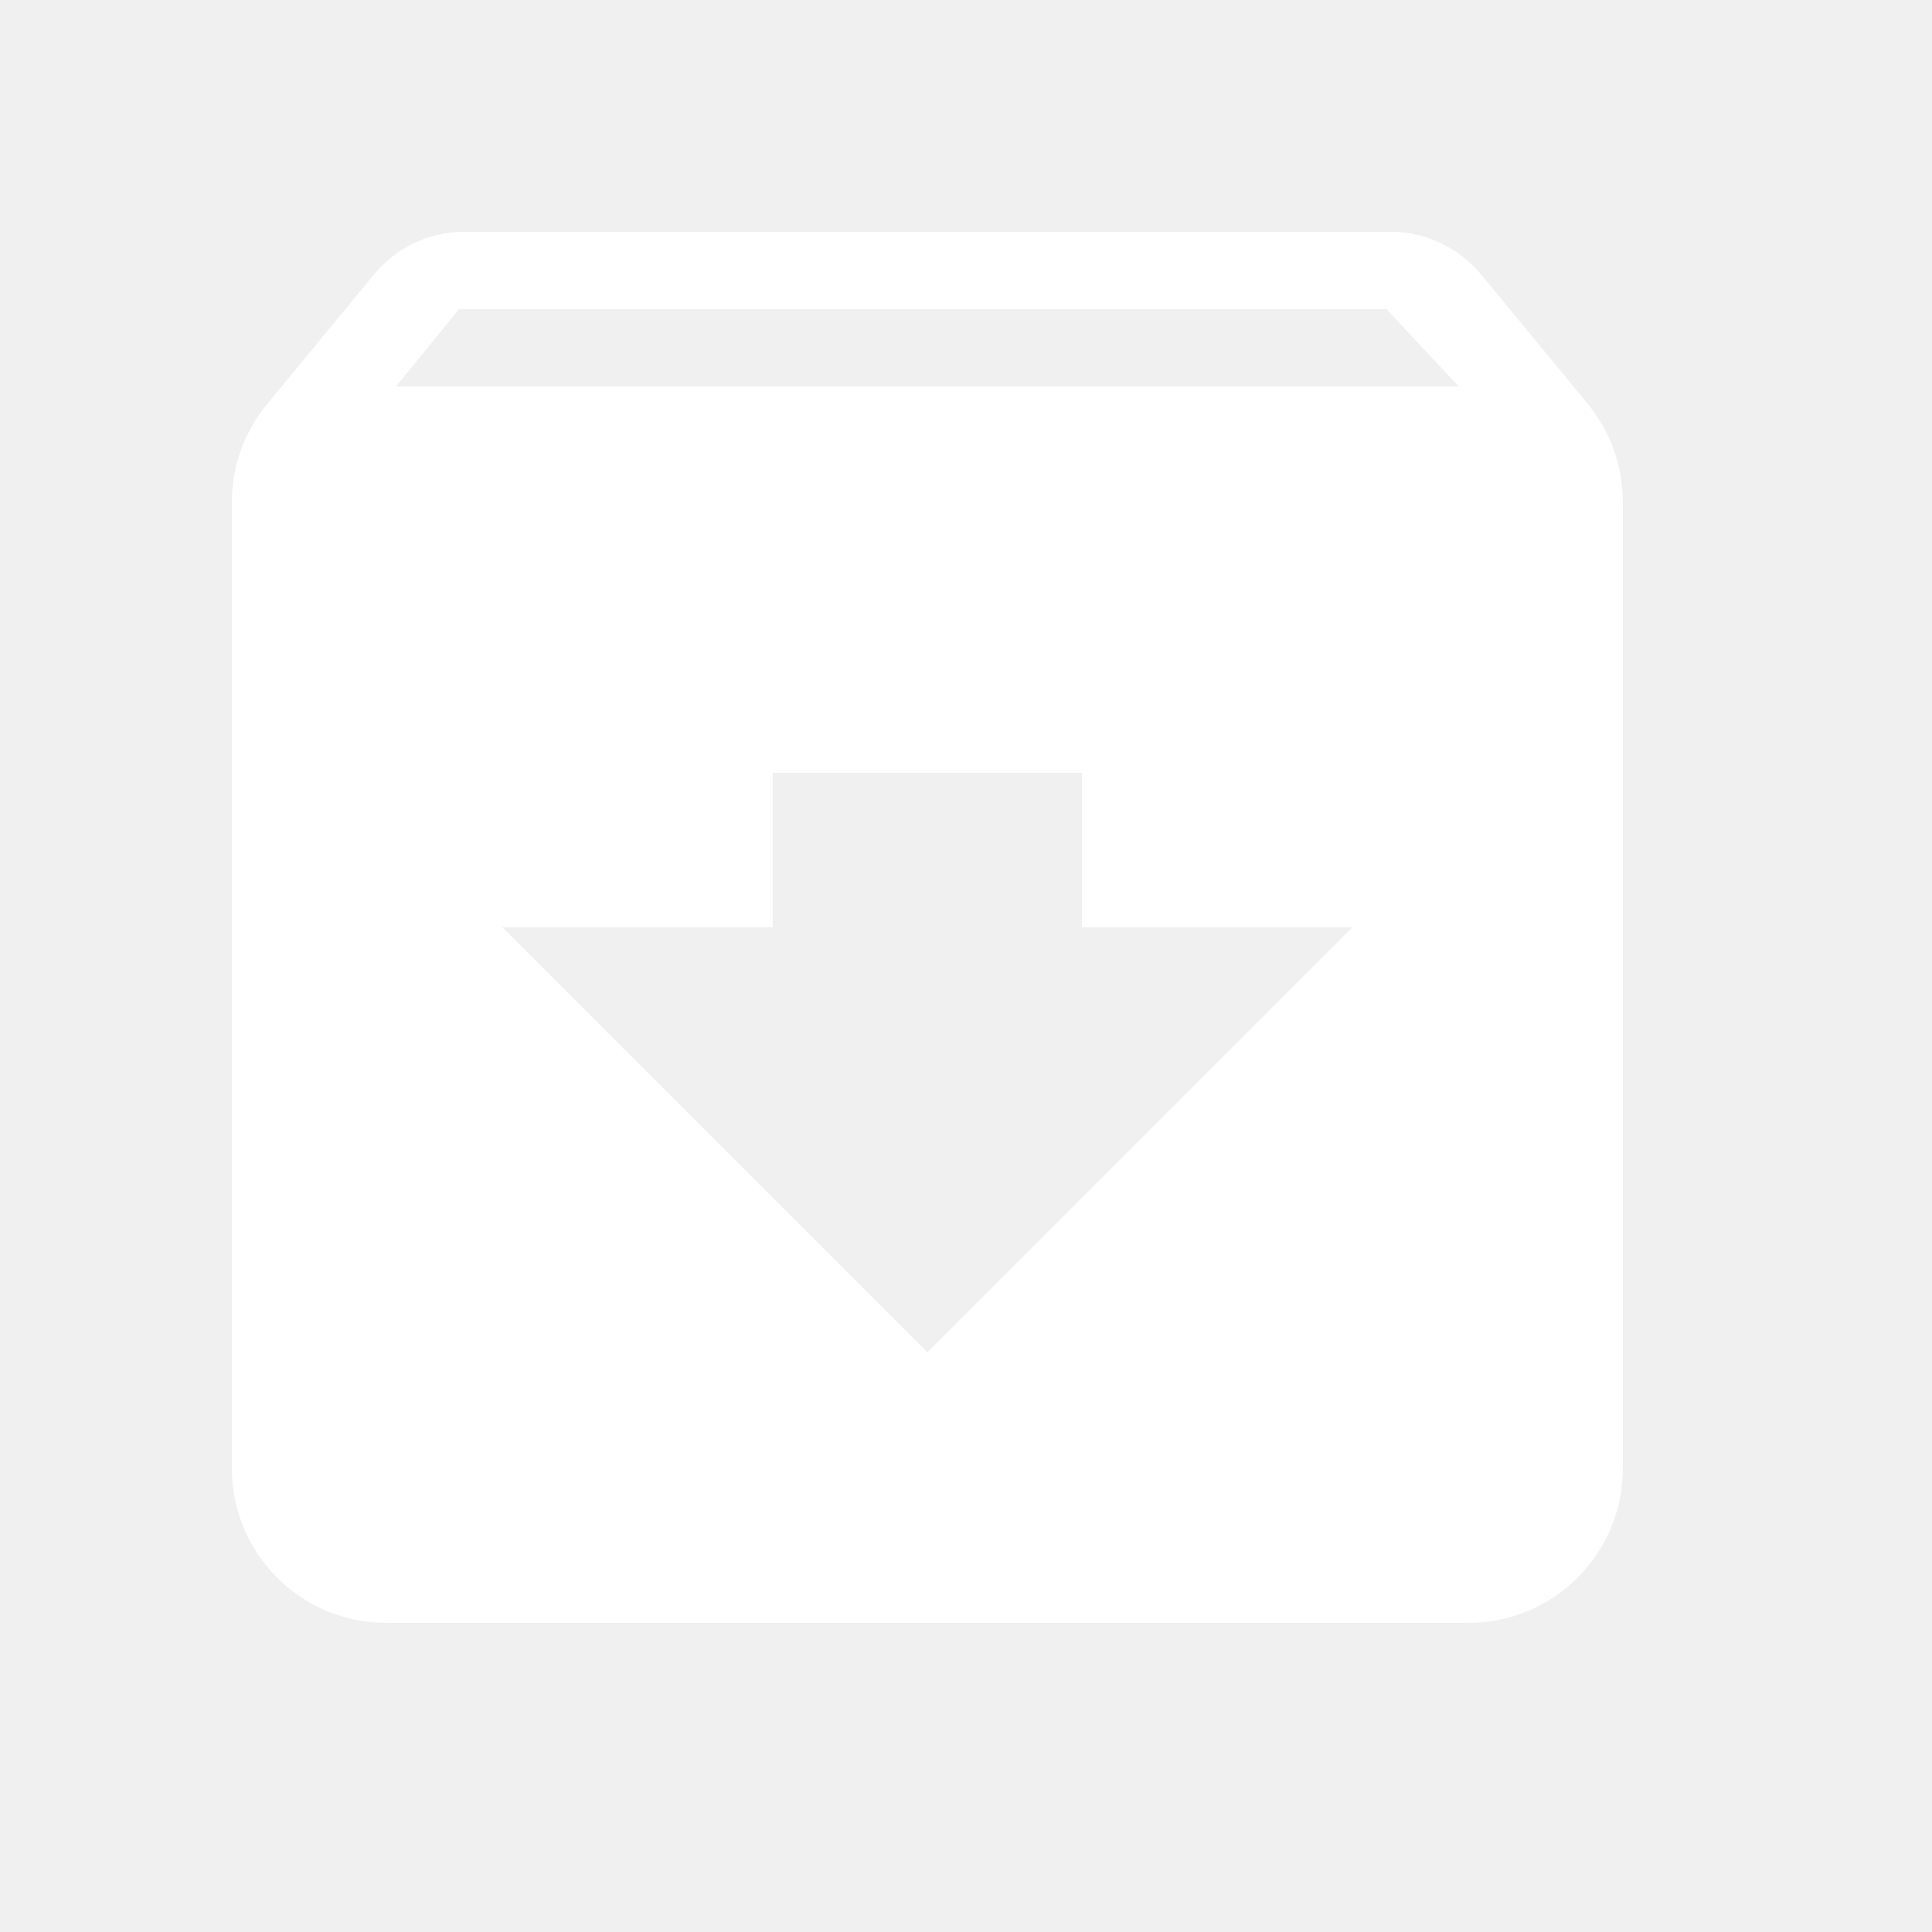
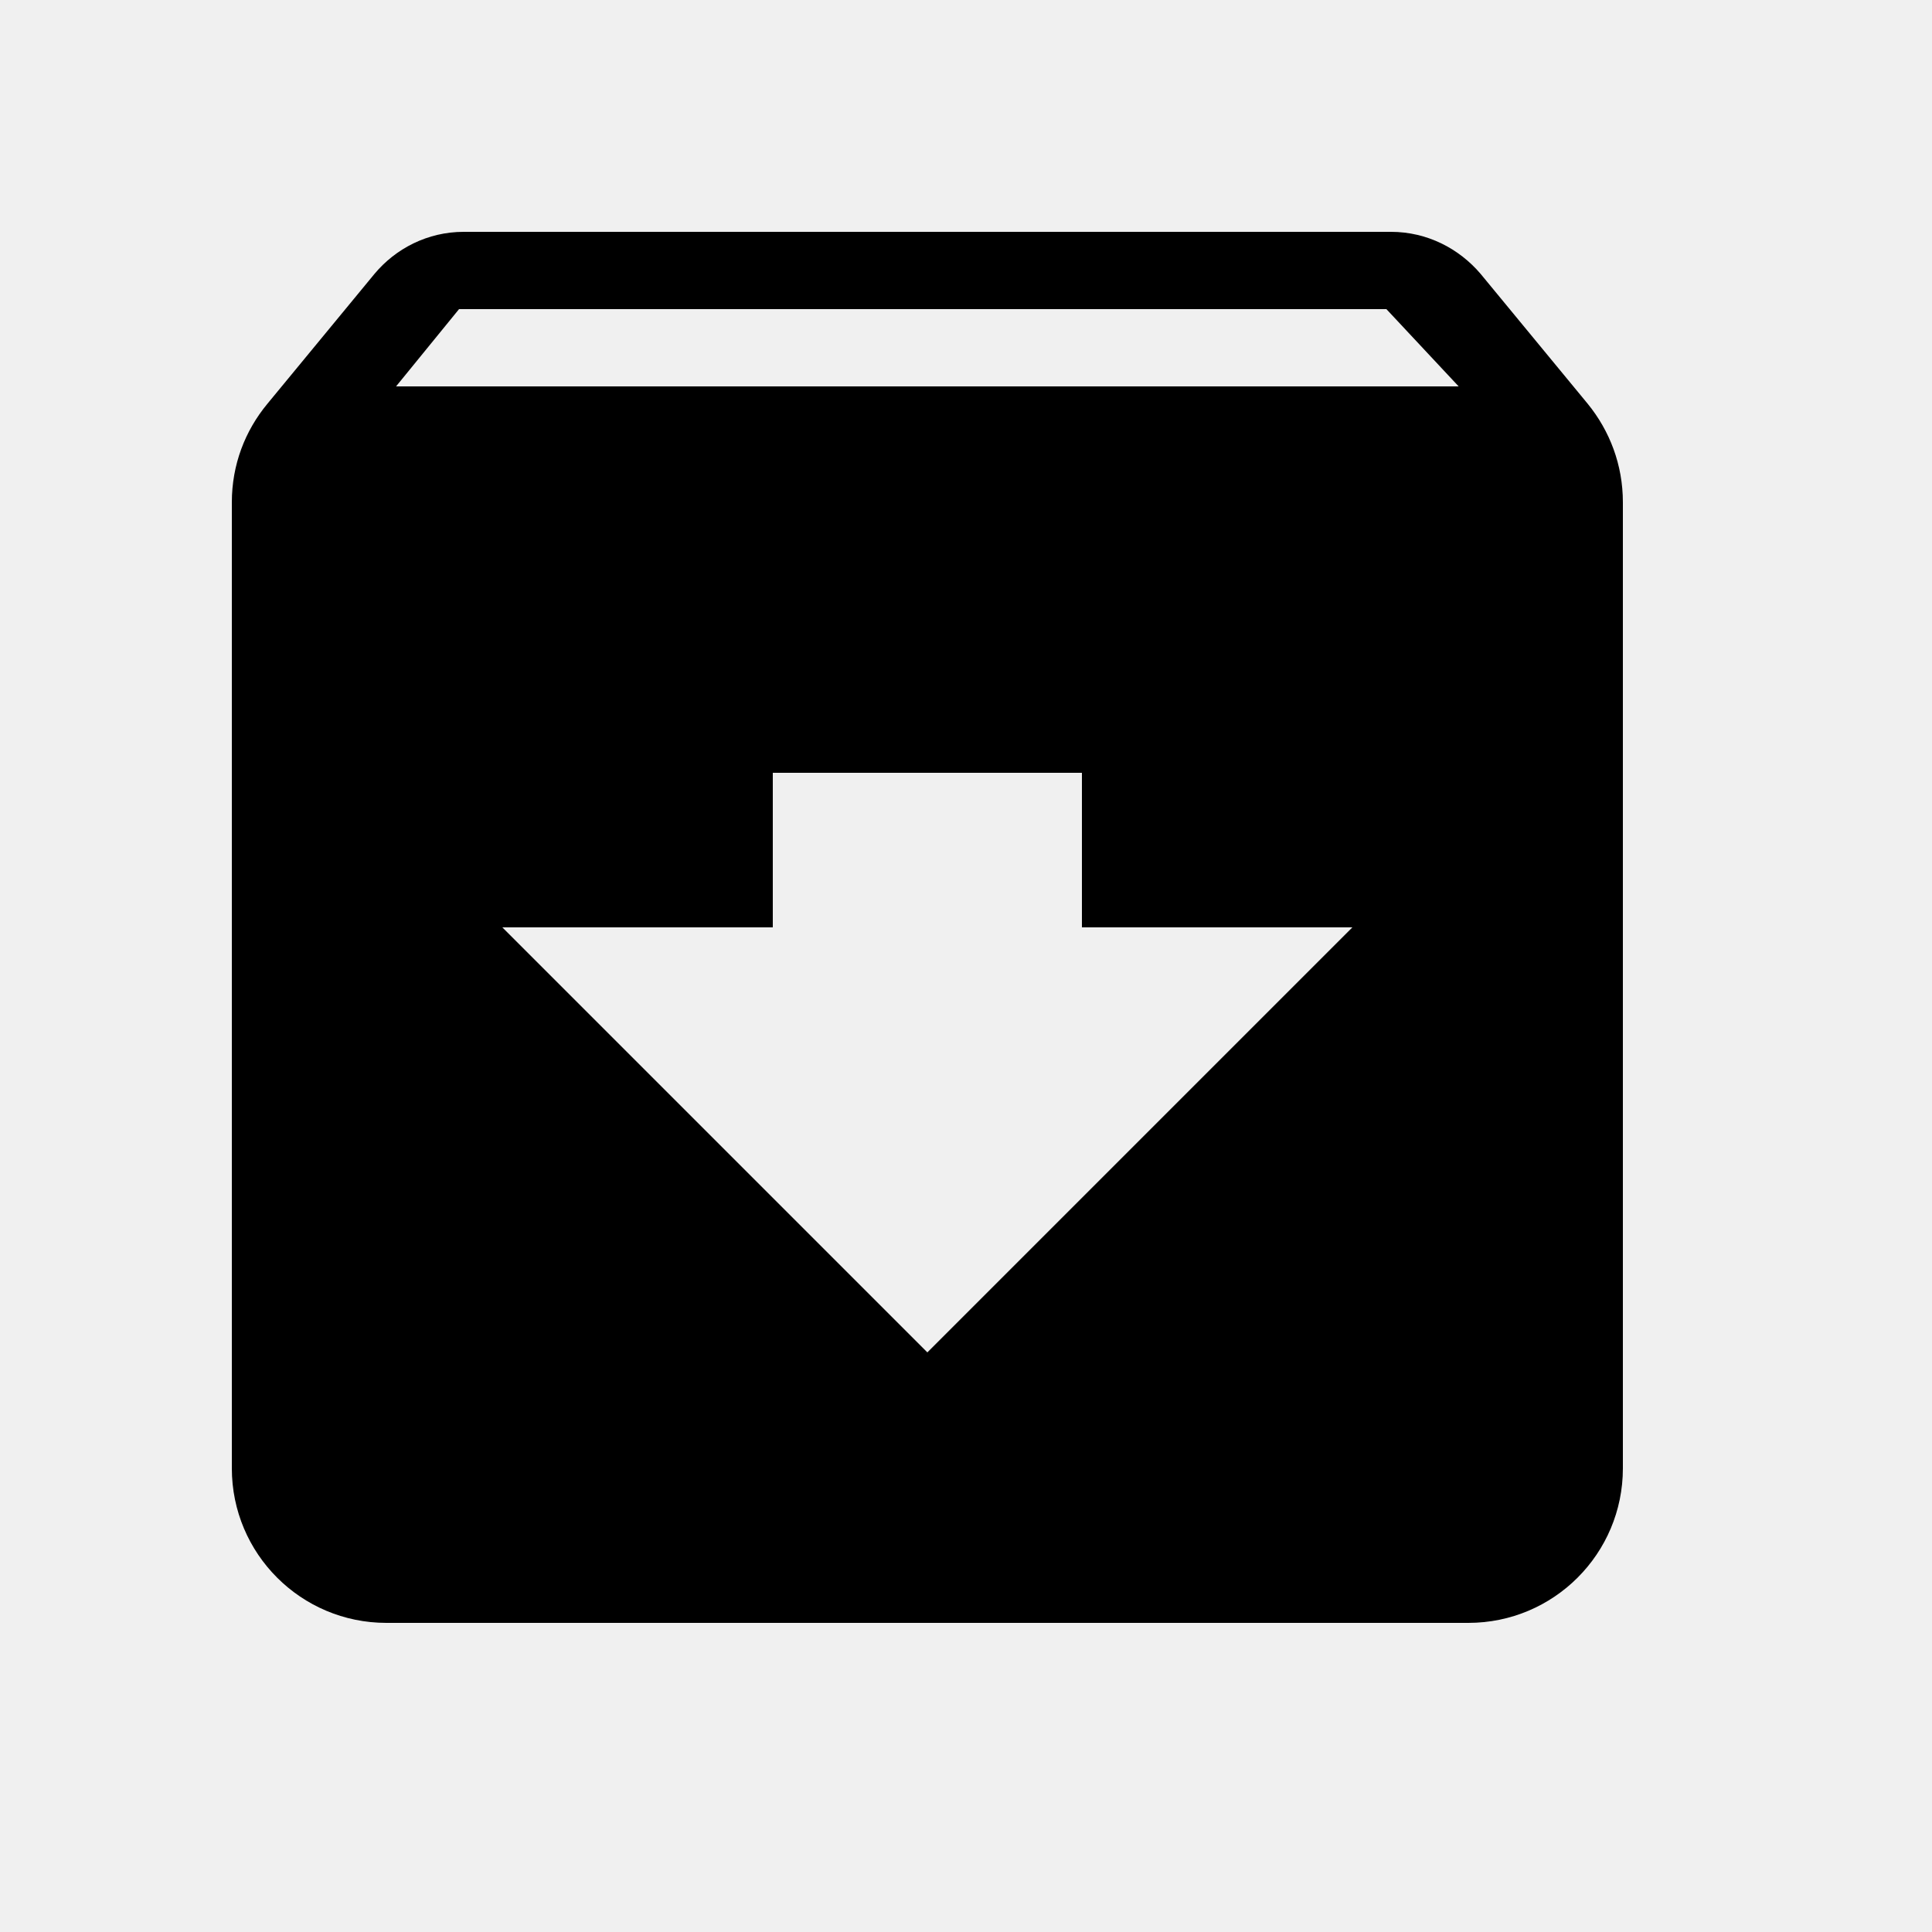
- <svg xmlns="http://www.w3.org/2000/svg" fill="white" viewBox="0 0 50 50">
+ <svg xmlns="http://www.w3.org/2000/svg" viewBox="0 0 50 50">
  <path d="M41.09 10.45l-2.77-3.36c-.56-.66-1.39-1.09-2.32-1.09h-24c-.93 0-1.76.43-2.31 1.09l-2.77 3.36c-.58.7-.92 1.58-.92 2.55v25c0 2.21 1.79 4 4 4h28c2.21 0 4-1.79 4-4v-25c0-.97-.34-1.85-.91-2.55zm-17.09 24.55l-11-11h7v-4h8v4h7l-11 11zm-13.75-25l1.63-2h24l1.87 2h-27.5z" />
  <path d="M0 0h48v48h-48z" fill="none" />
</svg>
